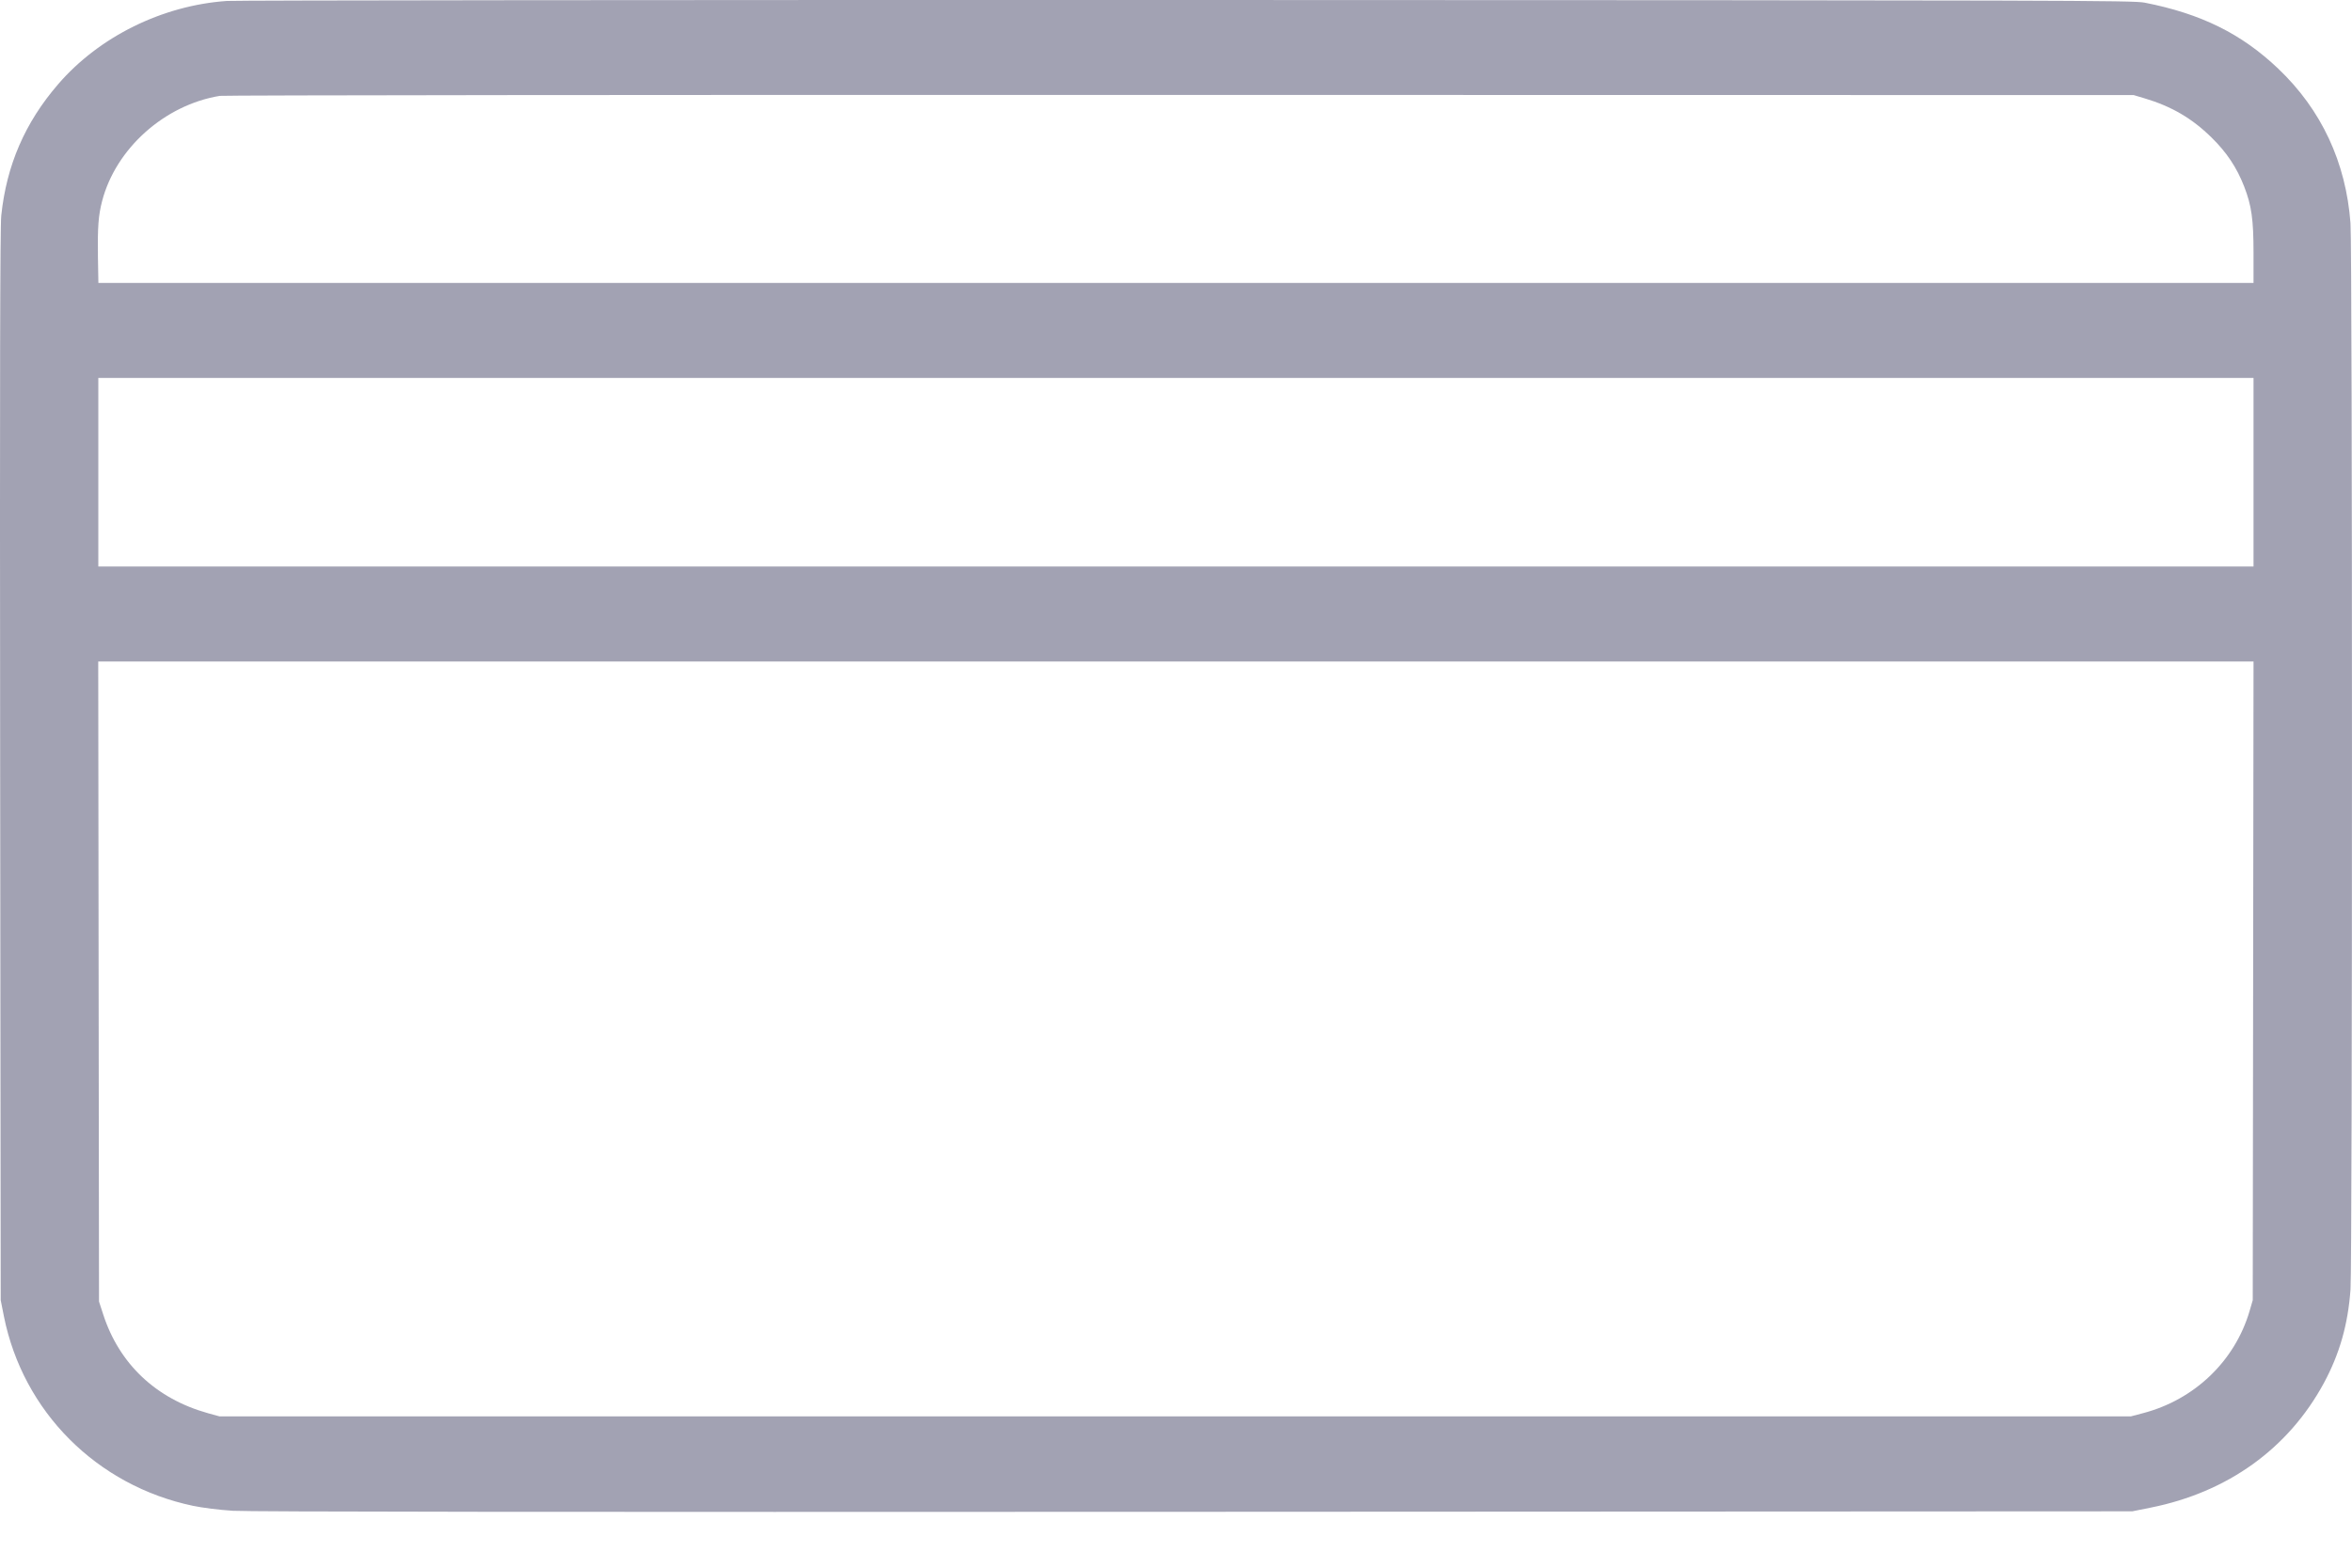
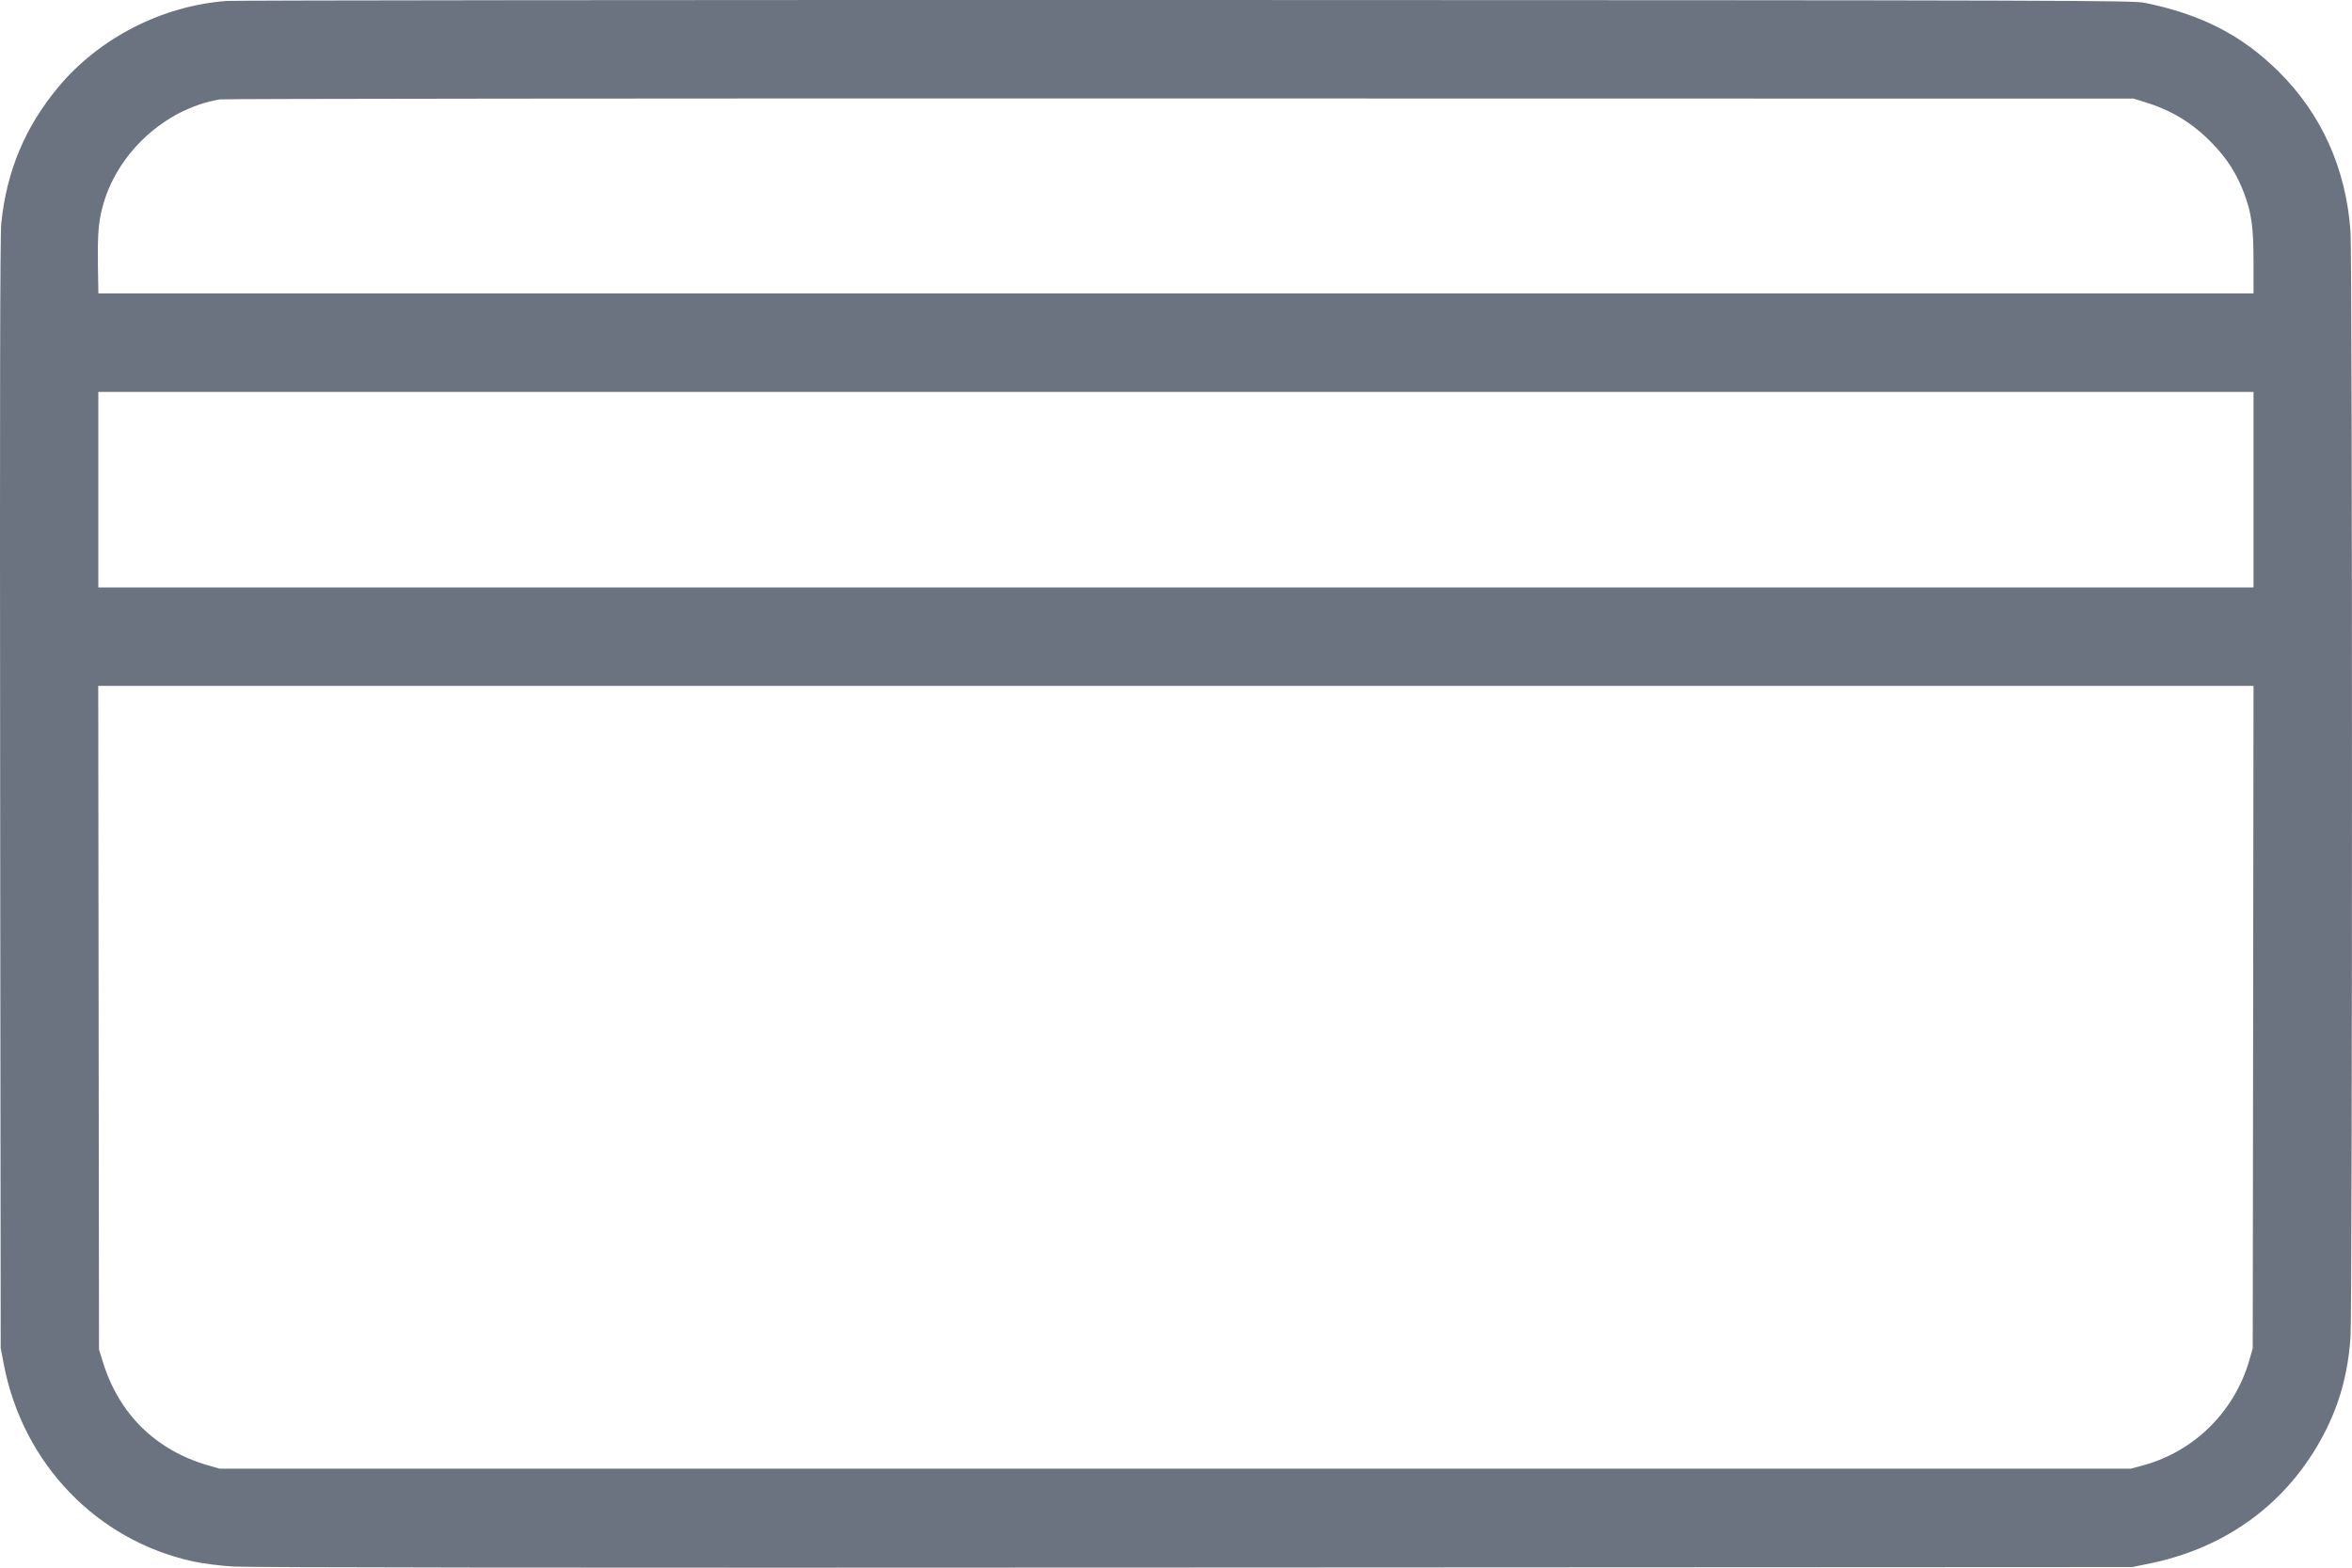
<svg xmlns="http://www.w3.org/2000/svg" width="30" height="20" viewBox="0 0 30 20" fill="none">
-   <path fill-rule="evenodd" clip-rule="evenodd" d="M2.895 0.012C2.072 0.069 1.265 0.467 0.742 1.074C0.318 1.565 0.083 2.109 0.016 2.751C0.001 2.893 -0.003 4.882 0.002 9.768L0.009 16.587L0.05 16.794C0.294 18.011 1.235 18.953 2.463 19.211C2.582 19.236 2.796 19.263 2.97 19.274C3.176 19.287 7.013 19.291 15.233 19.287L27.197 19.281L27.431 19.234C28.414 19.038 29.188 18.481 29.641 17.645C29.841 17.274 29.948 16.901 29.981 16.453C30.006 16.119 30.006 3.182 29.981 2.849C29.923 2.07 29.61 1.4 29.059 0.876C28.592 0.431 28.075 0.175 27.356 0.034C27.206 0.005 26.484 0.003 15.149 0C8.522 -0.001 3.008 0.004 2.895 0.012ZM2.804 1.223C2.099 1.338 1.476 1.895 1.302 2.567C1.255 2.75 1.244 2.894 1.249 3.271L1.255 3.61H14.999H28.744V3.232C28.744 2.798 28.719 2.622 28.624 2.378C28.53 2.137 28.402 1.944 28.209 1.755C27.96 1.51 27.7 1.358 27.356 1.255L27.215 1.213L15.055 1.211C8.367 1.209 2.854 1.215 2.804 1.223ZM1.254 6.024V7.227H14.999H28.744V6.024V4.822H14.999H1.254V6.024ZM1.258 12.522L1.263 16.605L1.316 16.768C1.521 17.401 1.99 17.844 2.652 18.029L2.801 18.07H14.989H27.178L27.337 18.028C27.992 17.856 28.505 17.364 28.693 16.728L28.734 16.587L28.739 12.513L28.744 8.439H14.999H1.253L1.258 12.522Z" fill="#A2A2B3" />
+   <path fill-rule="evenodd" clip-rule="evenodd" d="M2.895 0.012C2.072 0.071 1.265 0.484 0.742 1.113C0.318 1.623 0.083 2.187 0.016 2.852C0.001 3 -0.003 5.062 0.002 10.129L0.009 17.199L0.05 17.413C0.294 18.675 1.235 19.652 2.463 19.92C2.582 19.946 2.796 19.974 2.97 19.985C3.176 19.998 7.013 20.003 15.233 19.998L27.197 19.992L27.431 19.944C28.414 19.74 29.188 19.163 29.641 18.296C29.841 17.912 29.948 17.525 29.981 17.06C30.006 16.714 30.006 3.3 29.981 2.954C29.923 2.146 29.61 1.452 29.059 0.908C28.592 0.447 28.075 0.182 27.356 0.036C27.206 0.005 26.484 0.003 15.149 0C8.522 -0.001 3.008 0.004 2.895 0.012ZM2.804 1.268C2.099 1.387 1.476 1.965 1.302 2.662C1.255 2.851 1.244 3 1.249 3.391L1.255 3.743H14.999H28.744V3.352C28.744 2.901 28.719 2.719 28.624 2.466C28.53 2.216 28.402 2.016 28.209 1.82C27.96 1.566 27.7 1.408 27.356 1.302L27.215 1.258L15.055 1.256C8.367 1.254 2.854 1.26 2.804 1.268ZM1.254 6.247V7.494H14.999H28.744V6.247V5H14.999H1.254V6.247ZM1.258 12.984L1.263 17.218L1.316 17.387C1.521 18.043 1.99 18.502 2.652 18.694L2.801 18.737H14.989H27.178L27.337 18.694C27.992 18.515 28.505 18.005 28.693 17.345L28.734 17.199L28.739 12.975L28.744 8.75H14.999H1.253L1.258 12.984Z" fill="#6B7280" />
</svg>
